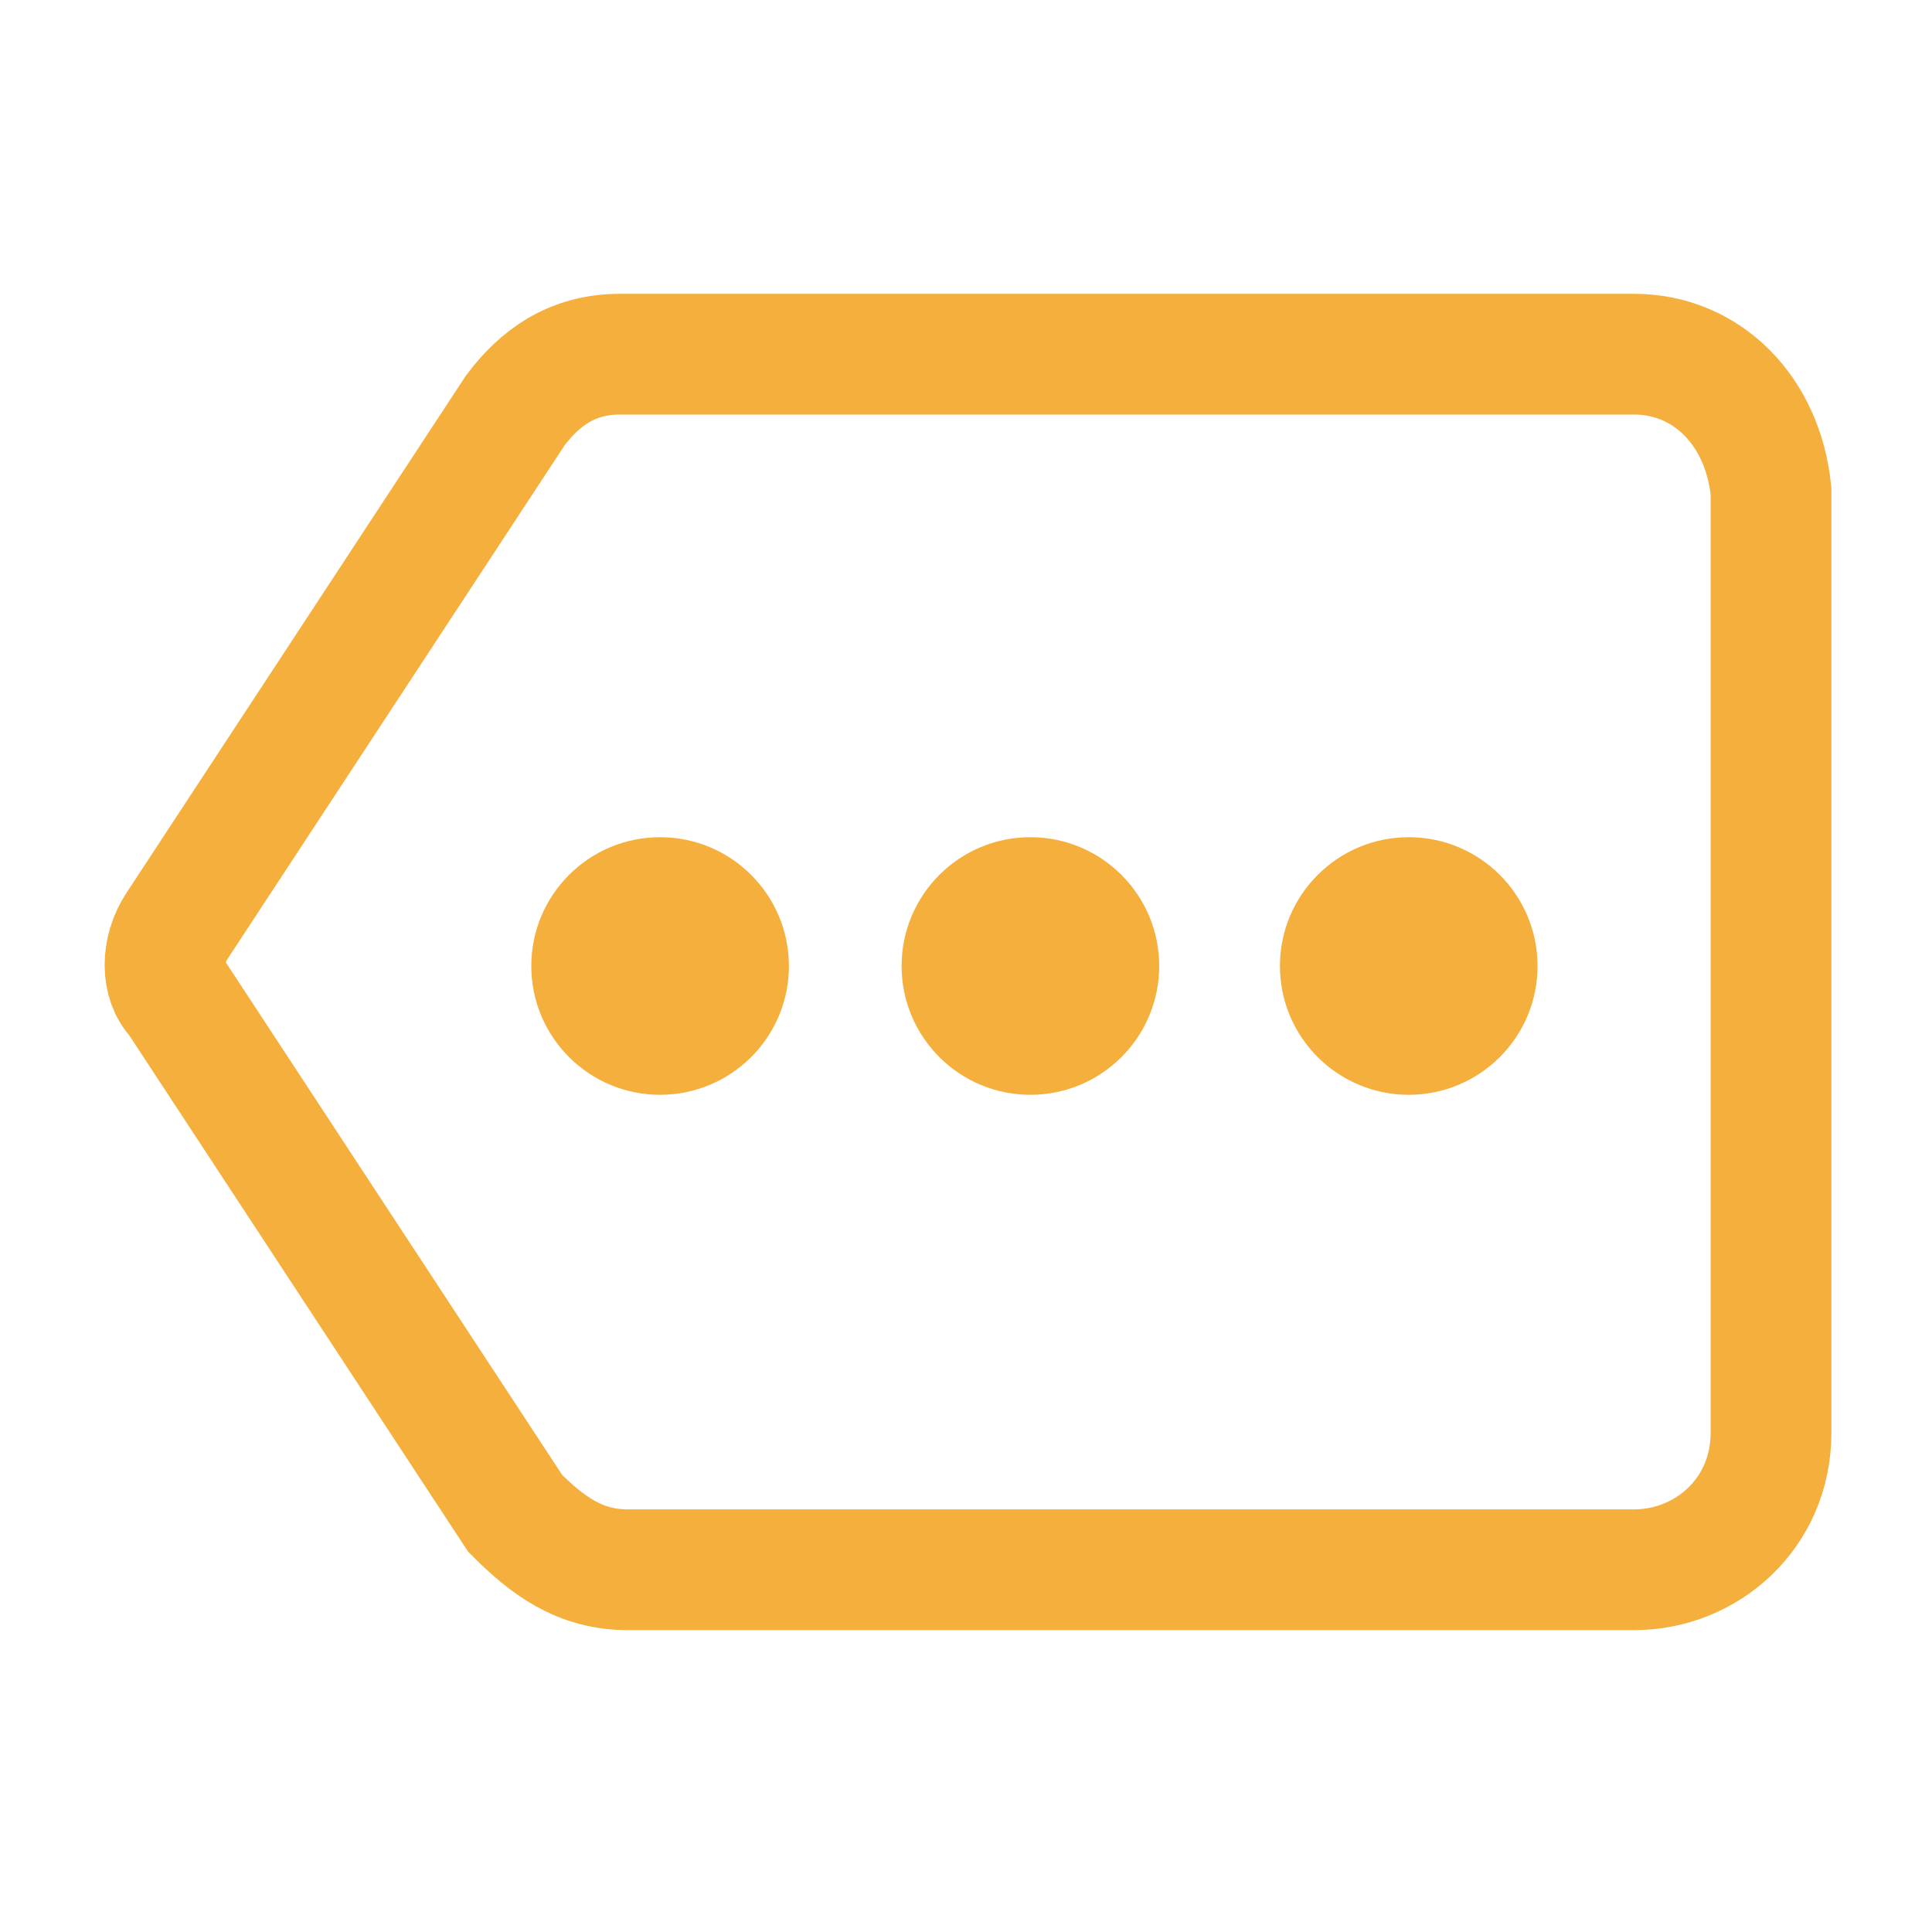
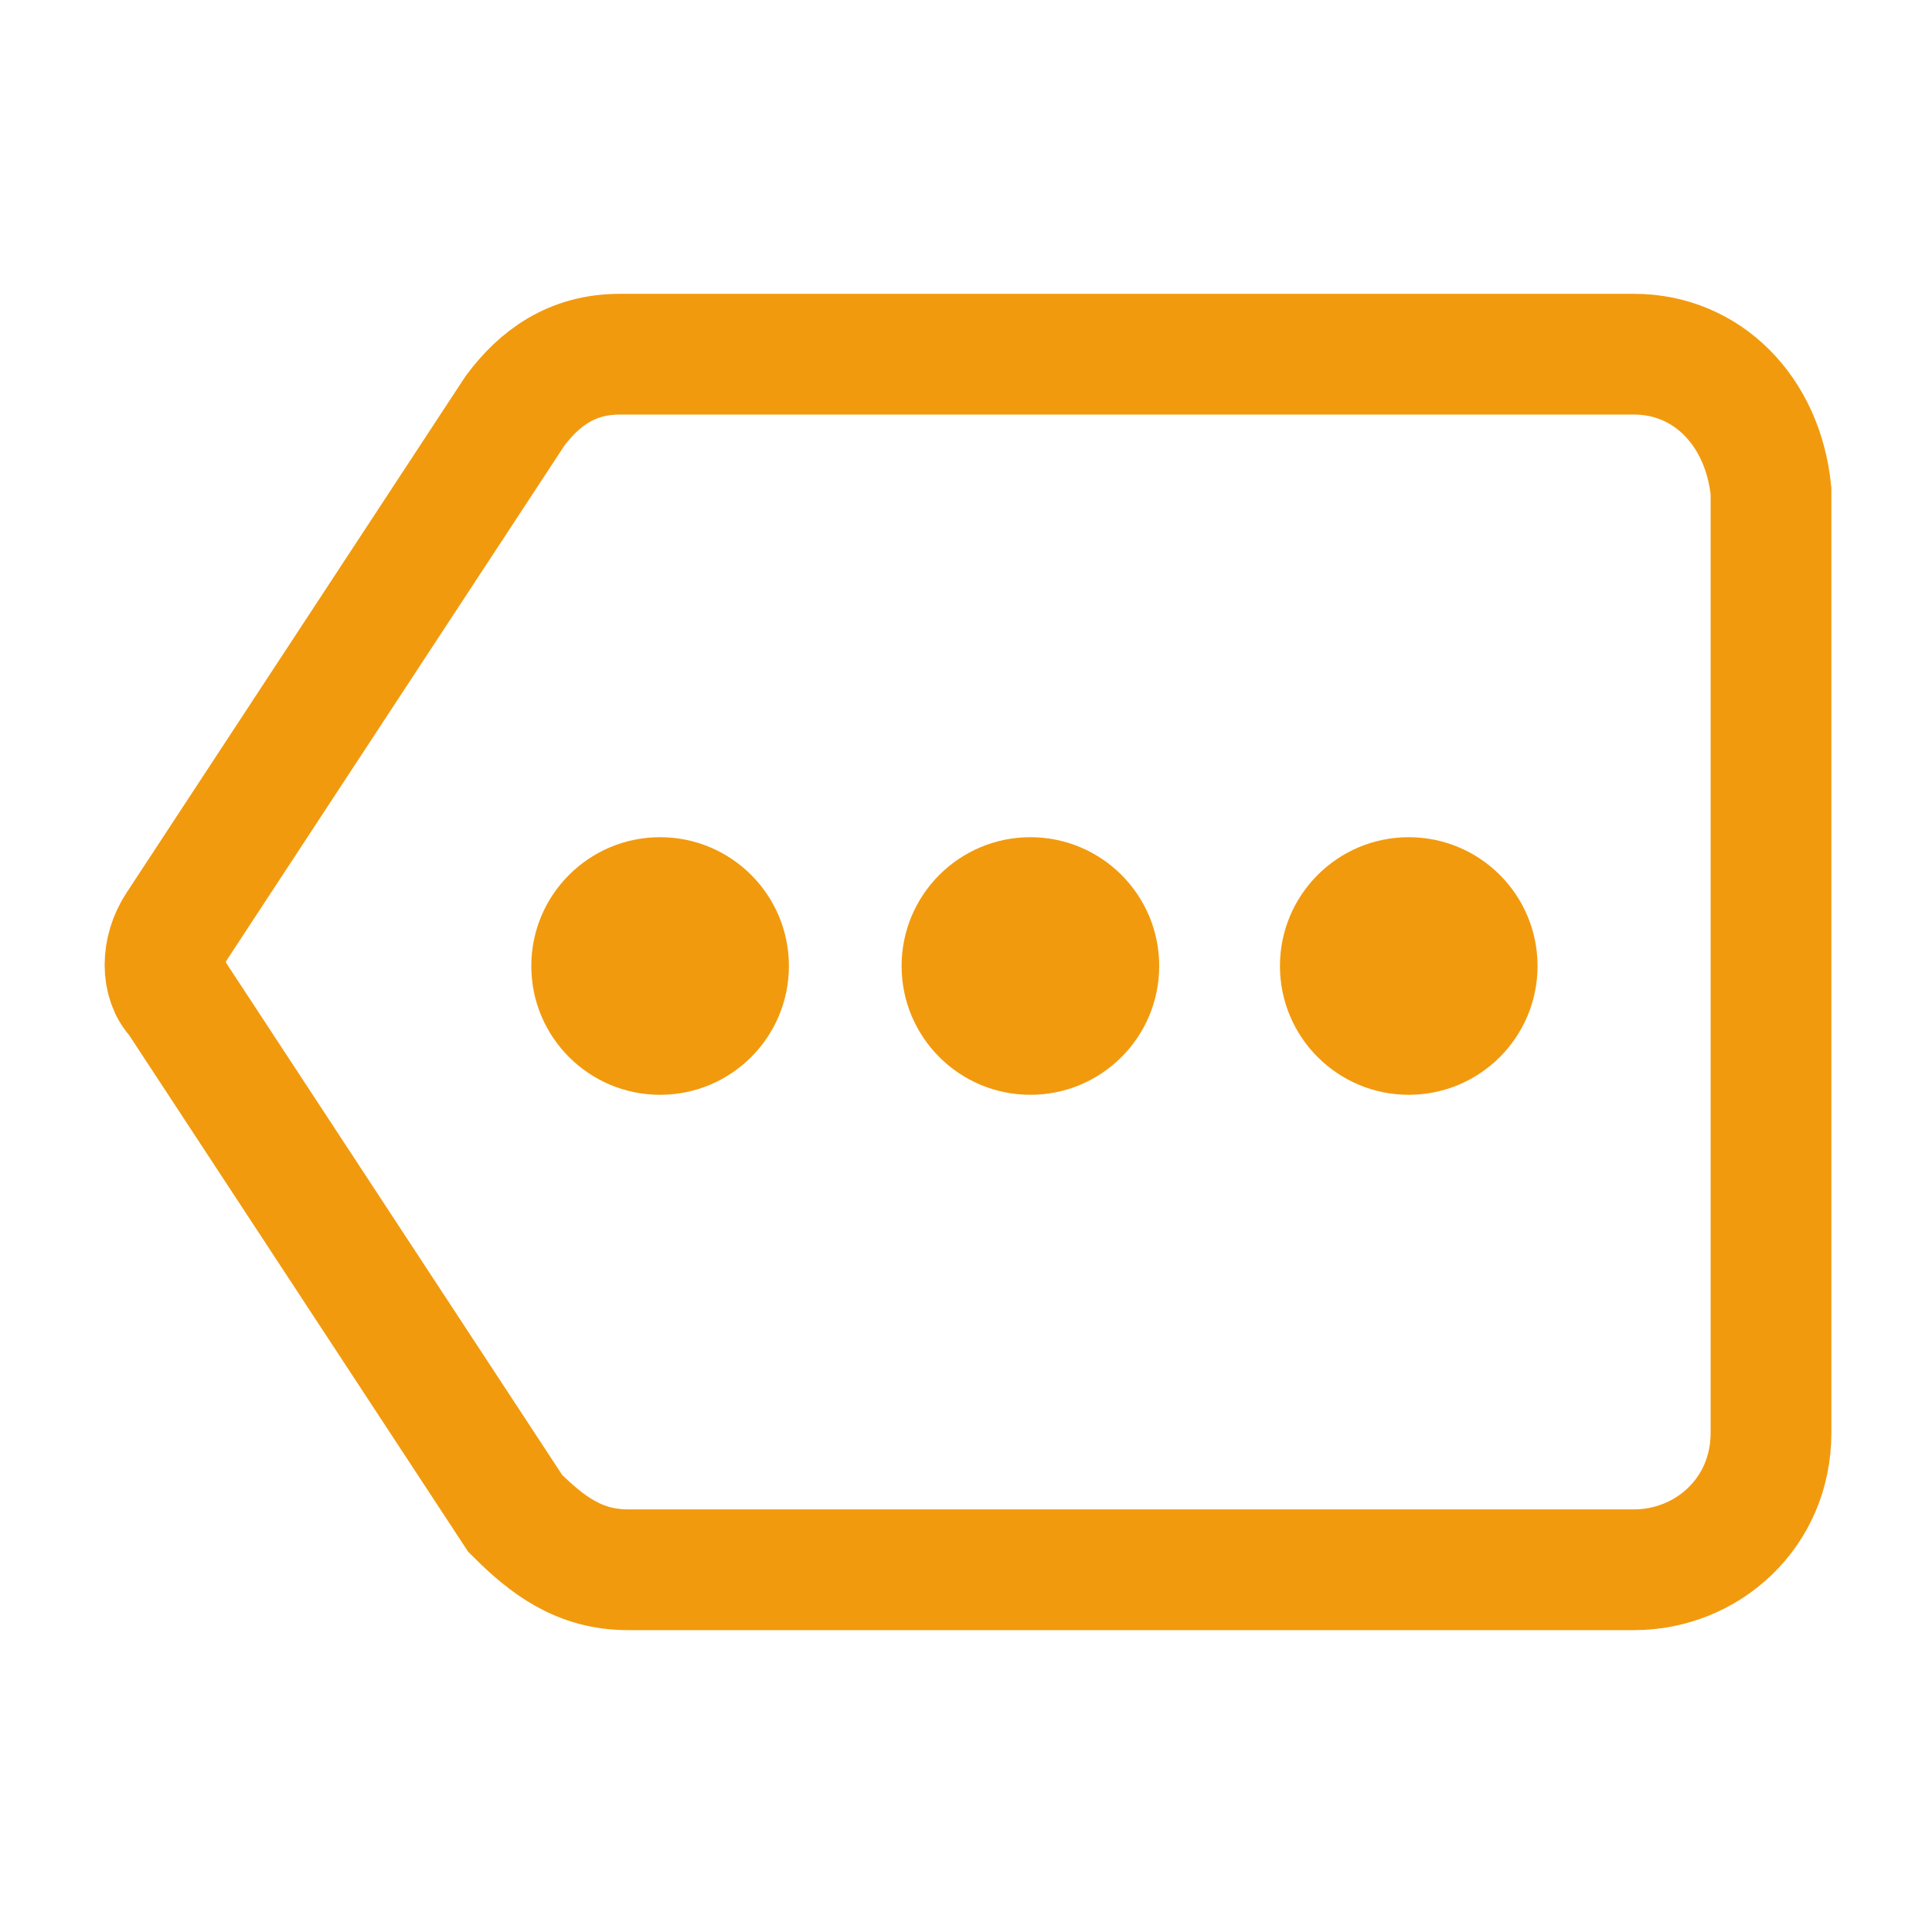
<svg xmlns="http://www.w3.org/2000/svg" version="1.1" id="Layer_1" x="0px" y="0px" viewBox="0 0 24 24" style="enable-background:new 0 0 24 24;" xml:space="preserve">
  <style type="text/css">
- 	.st0{fill:#F5AF3C;}
+ 	.st0{fill:#F29A0D;}
	.st1{fill:none;}
- 	.st2{fill:none;stroke:#F5AF3C;stroke-width:1.5;stroke-miterlimit:10;}
+ 	.st2{fill:none;stroke:#F29A0D;stroke-width:1.5;stroke-miterlimit:10;}
</style>
  <circle class="st0" cx="12.8" cy="12" r="1.6" />
  <circle class="st0" cx="17.5" cy="12" r="1.6" />
  <path class="st1" d="M0,0h24v24H0V0z" />
  <path class="st2" d="M20.3,4.4H7.7c-0.6,0-1,0.3-1.3,0.7l-4.2,6.4c-0.2,0.3-0.2,0.7,0,0.9l4.2,6.4c0.4,0.4,0.8,0.7,1.4,0.7h12.5  c0.9,0,1.7-0.7,1.7-1.7V6.1C21.9,5.1,21.2,4.4,20.3,4.4z" />
  <circle class="st0" cx="8.2" cy="12" r="1.6" />
</svg>
